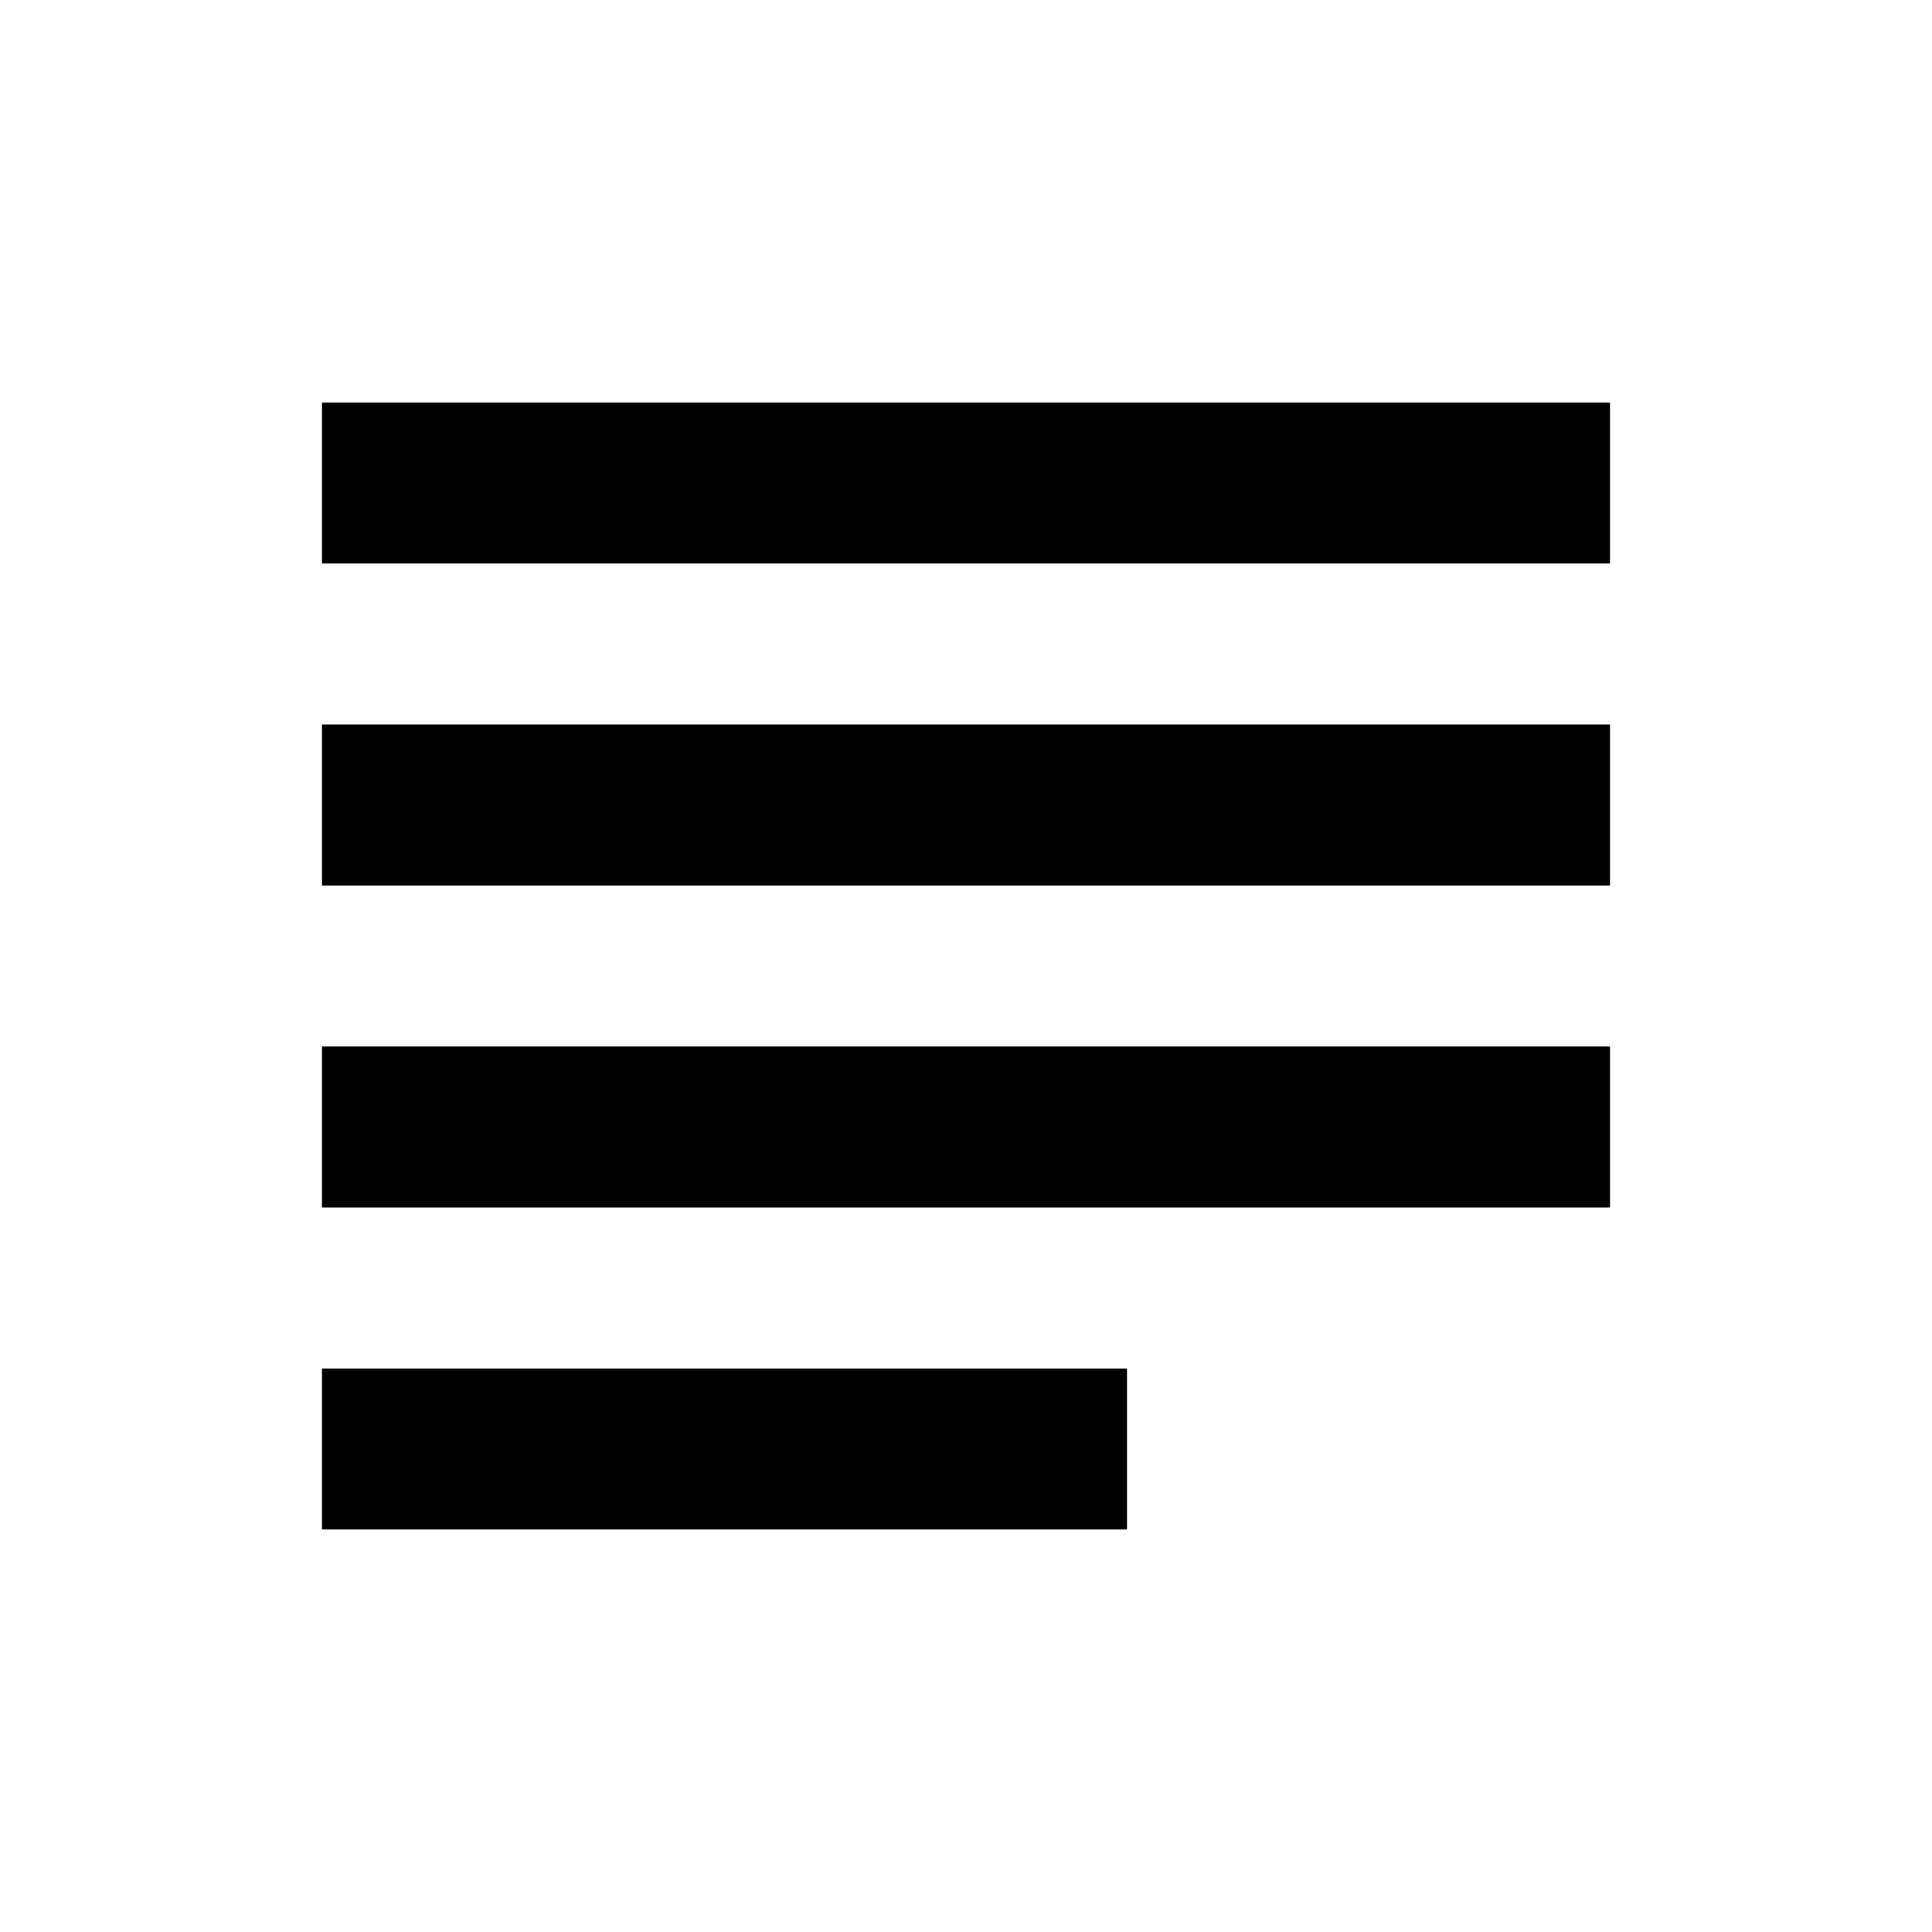
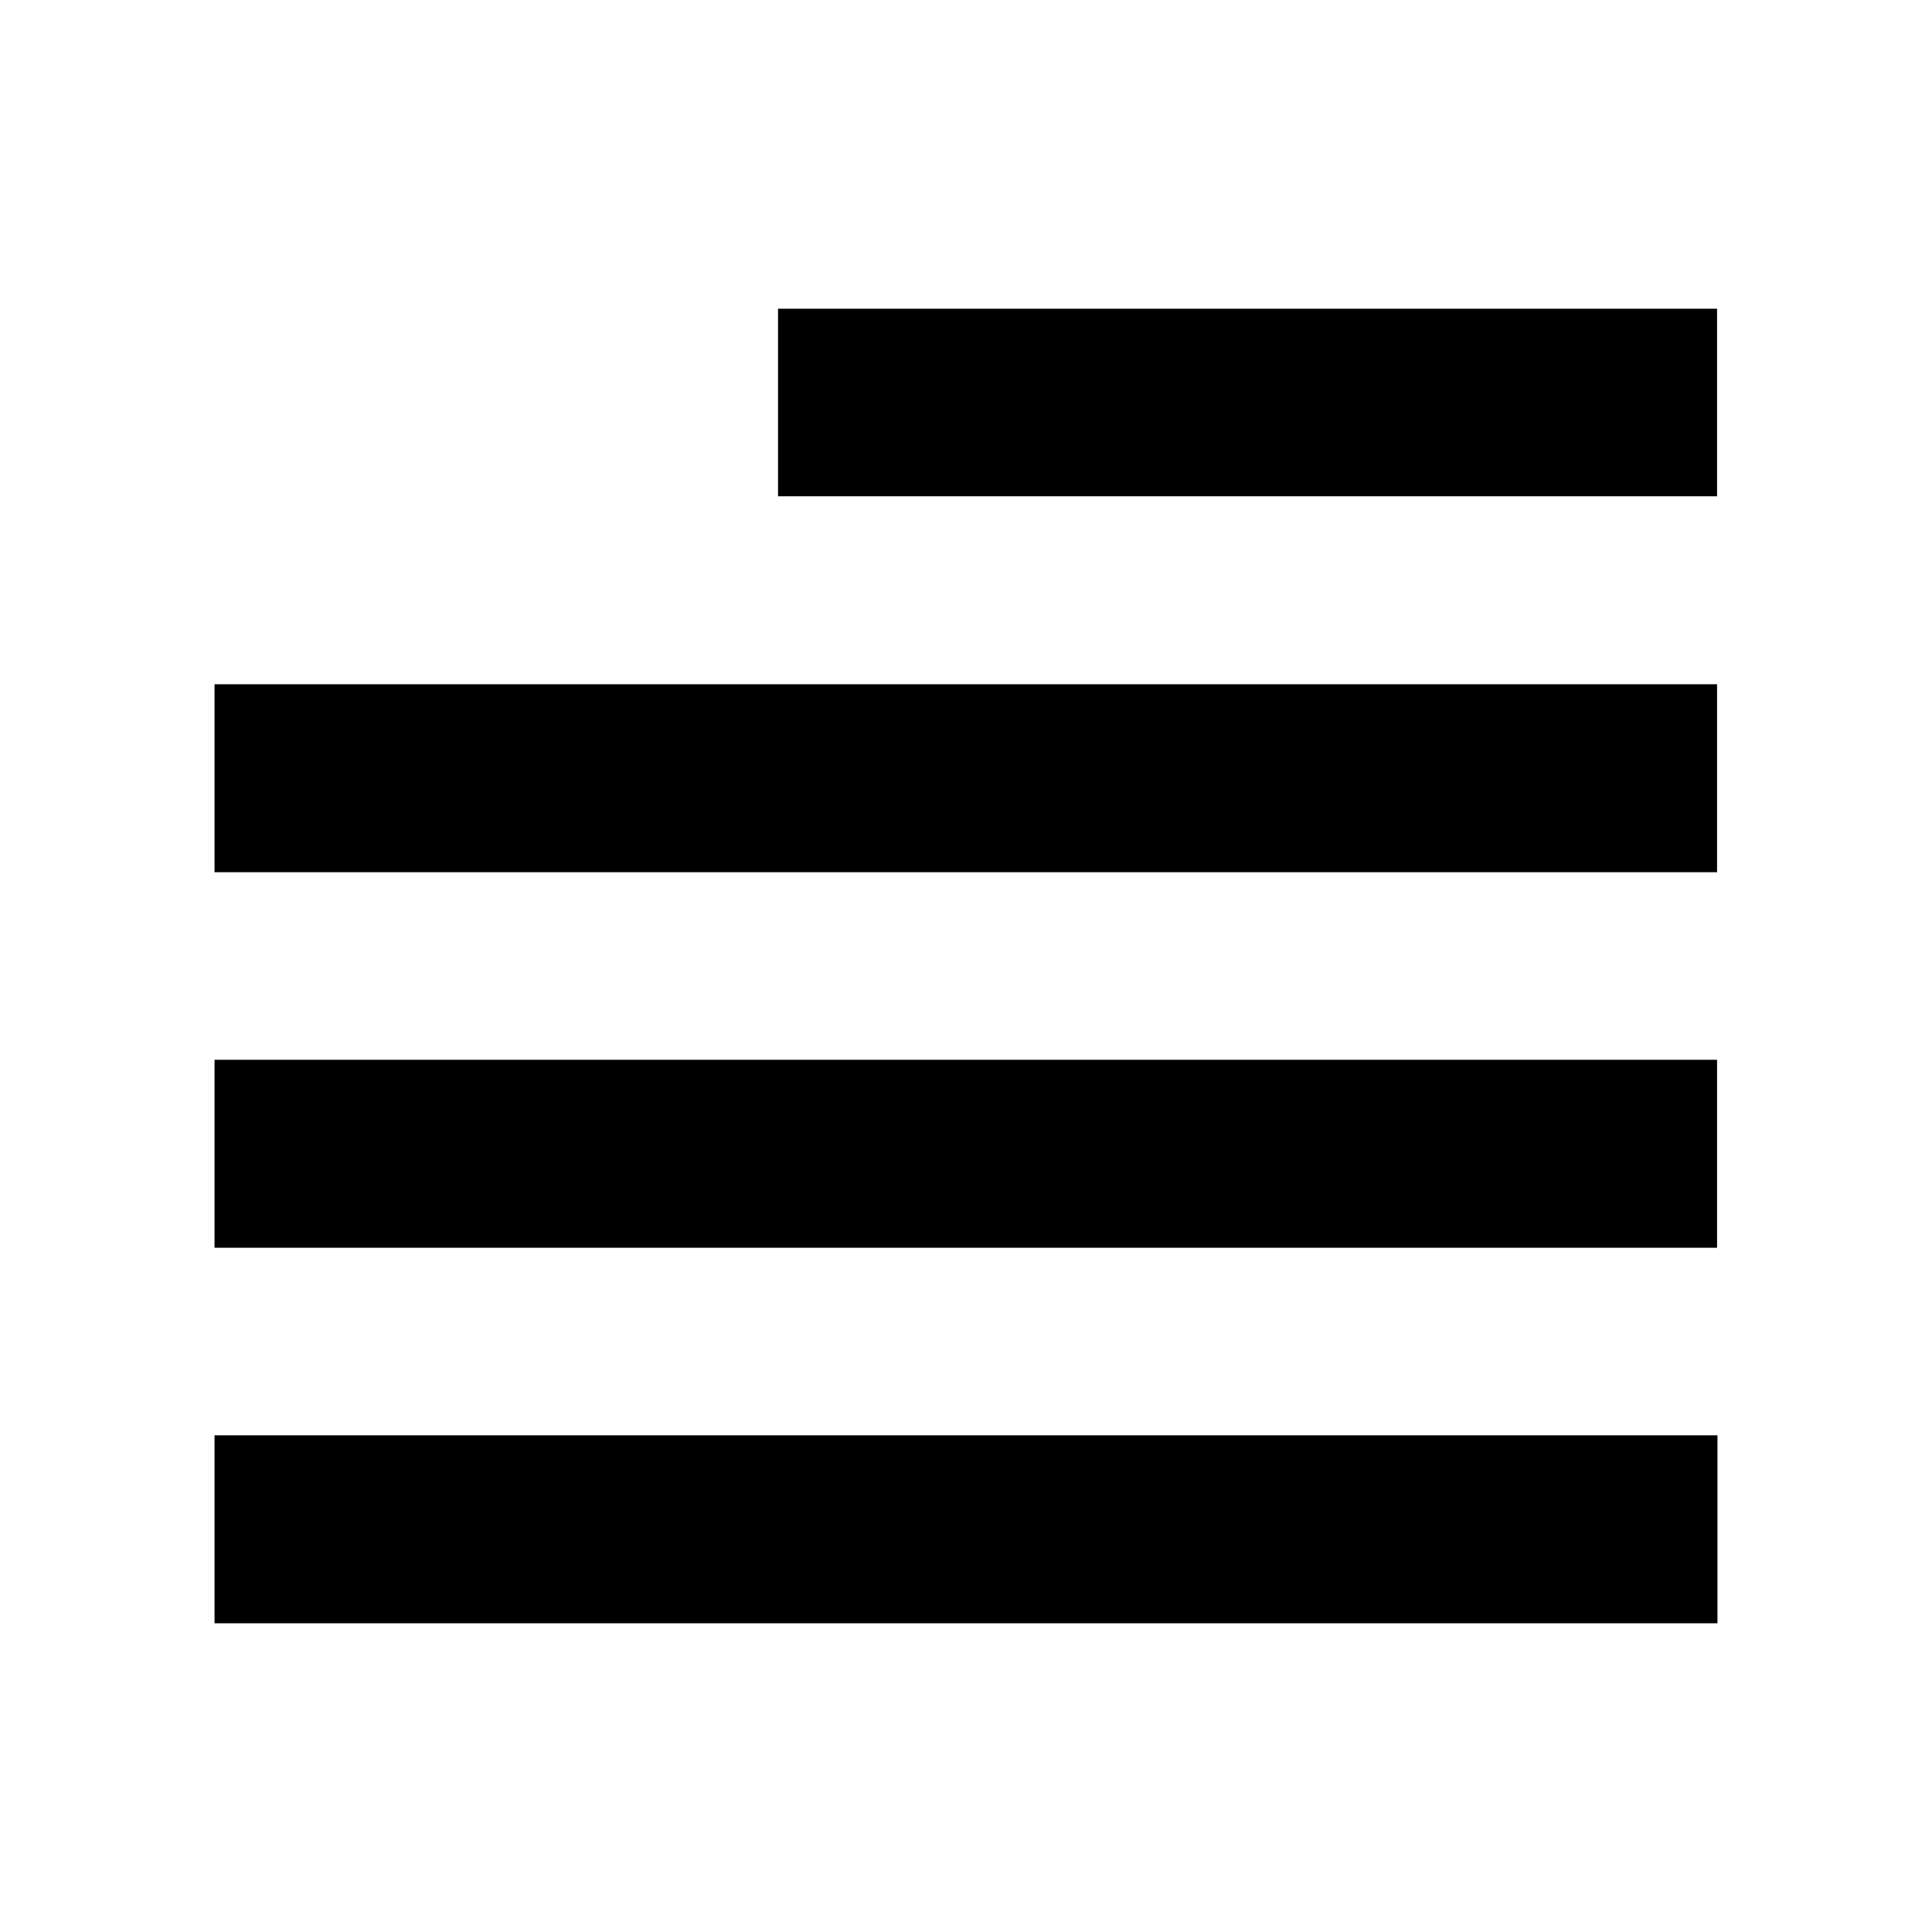
- <svg xmlns="http://www.w3.org/2000/svg" width="48" height="48" viewBox="0 0 48 48">
-   <path d="M28 34h-20v4h20v-4zm12-16h-32v4h32v-4zm-32 12h32v-4h-32v4zm0-20v4h32v-4h-32z" />
-   <path d="M0 0h48v48h-48z" fill="none" />
+ <svg xmlns="http://www.w3.org/2000/svg" version="1.1" id="Layer_1" x="0px" y="0px" viewBox="0 0 480 480" enable-background="new 0 0 480 480" xml:space="preserve">
+   <path d="M193.3,123.3h233.3V76.7H193.3V123.3z M53.3,310h373.3v-46.7H53.3V310z M426.7,170H53.3v46.7h373.3V170z M426.7,403.3v-46.7  H53.3v46.7H426.7z" />
</svg>
